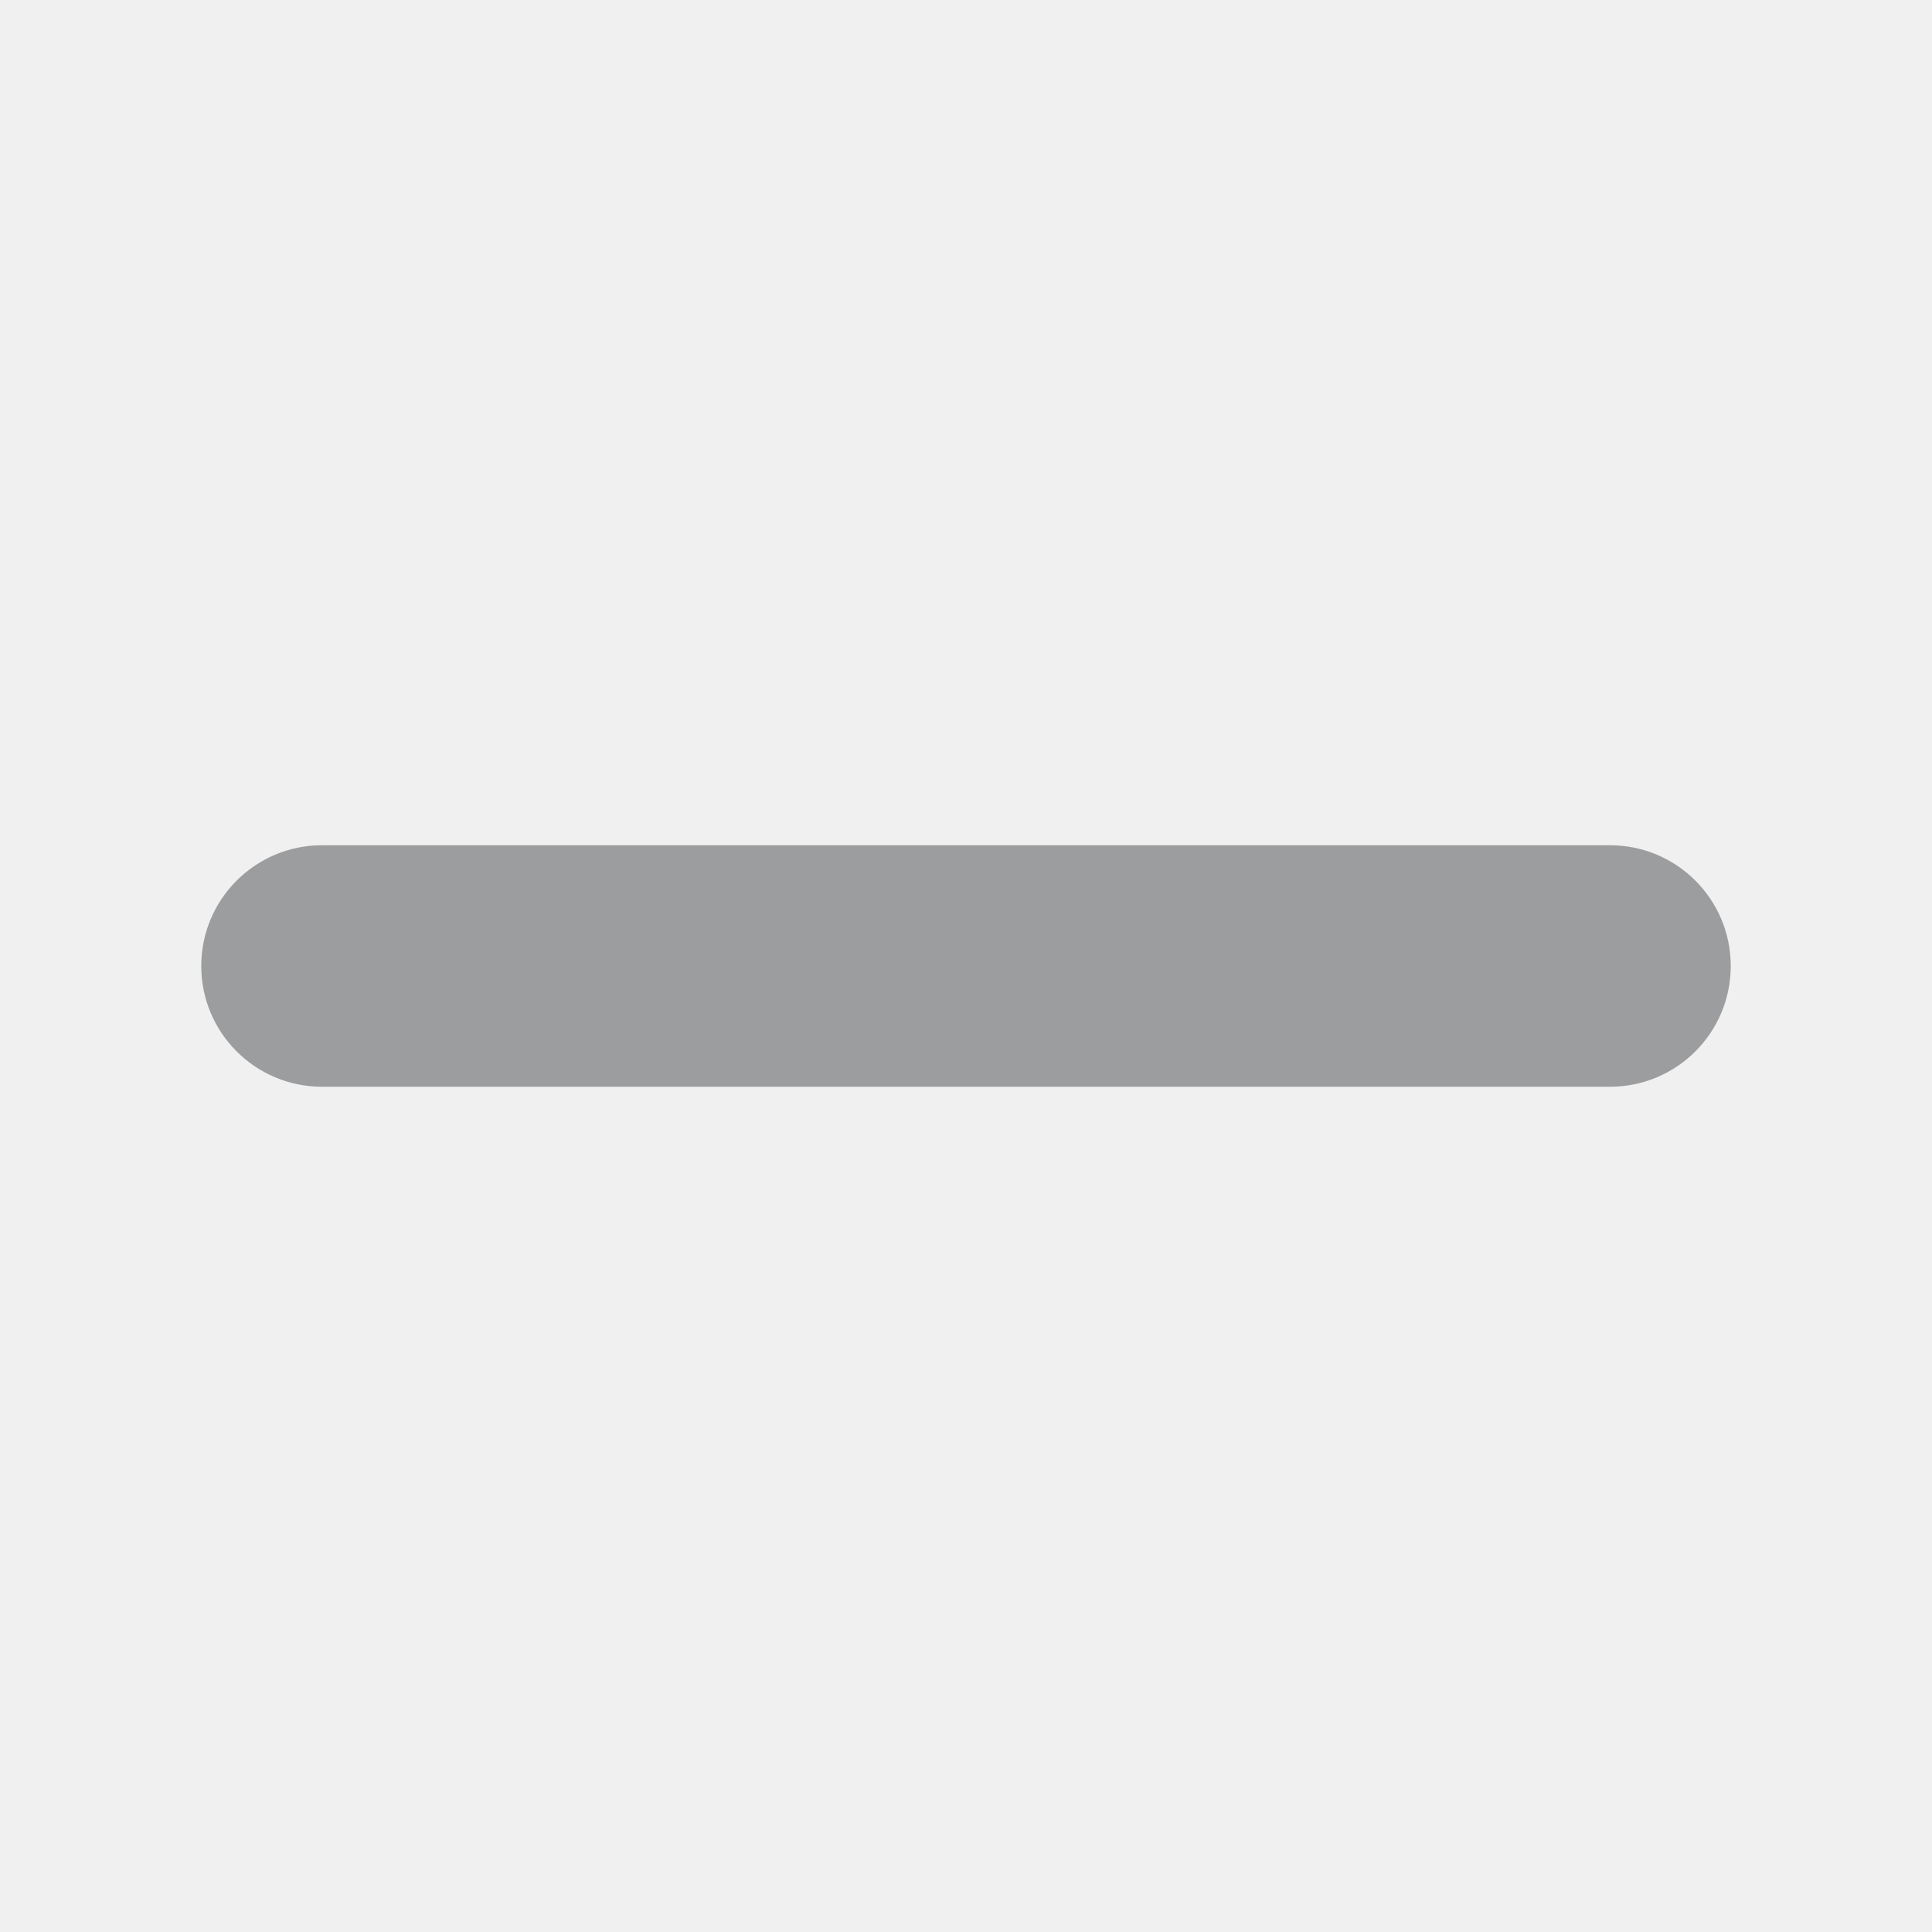
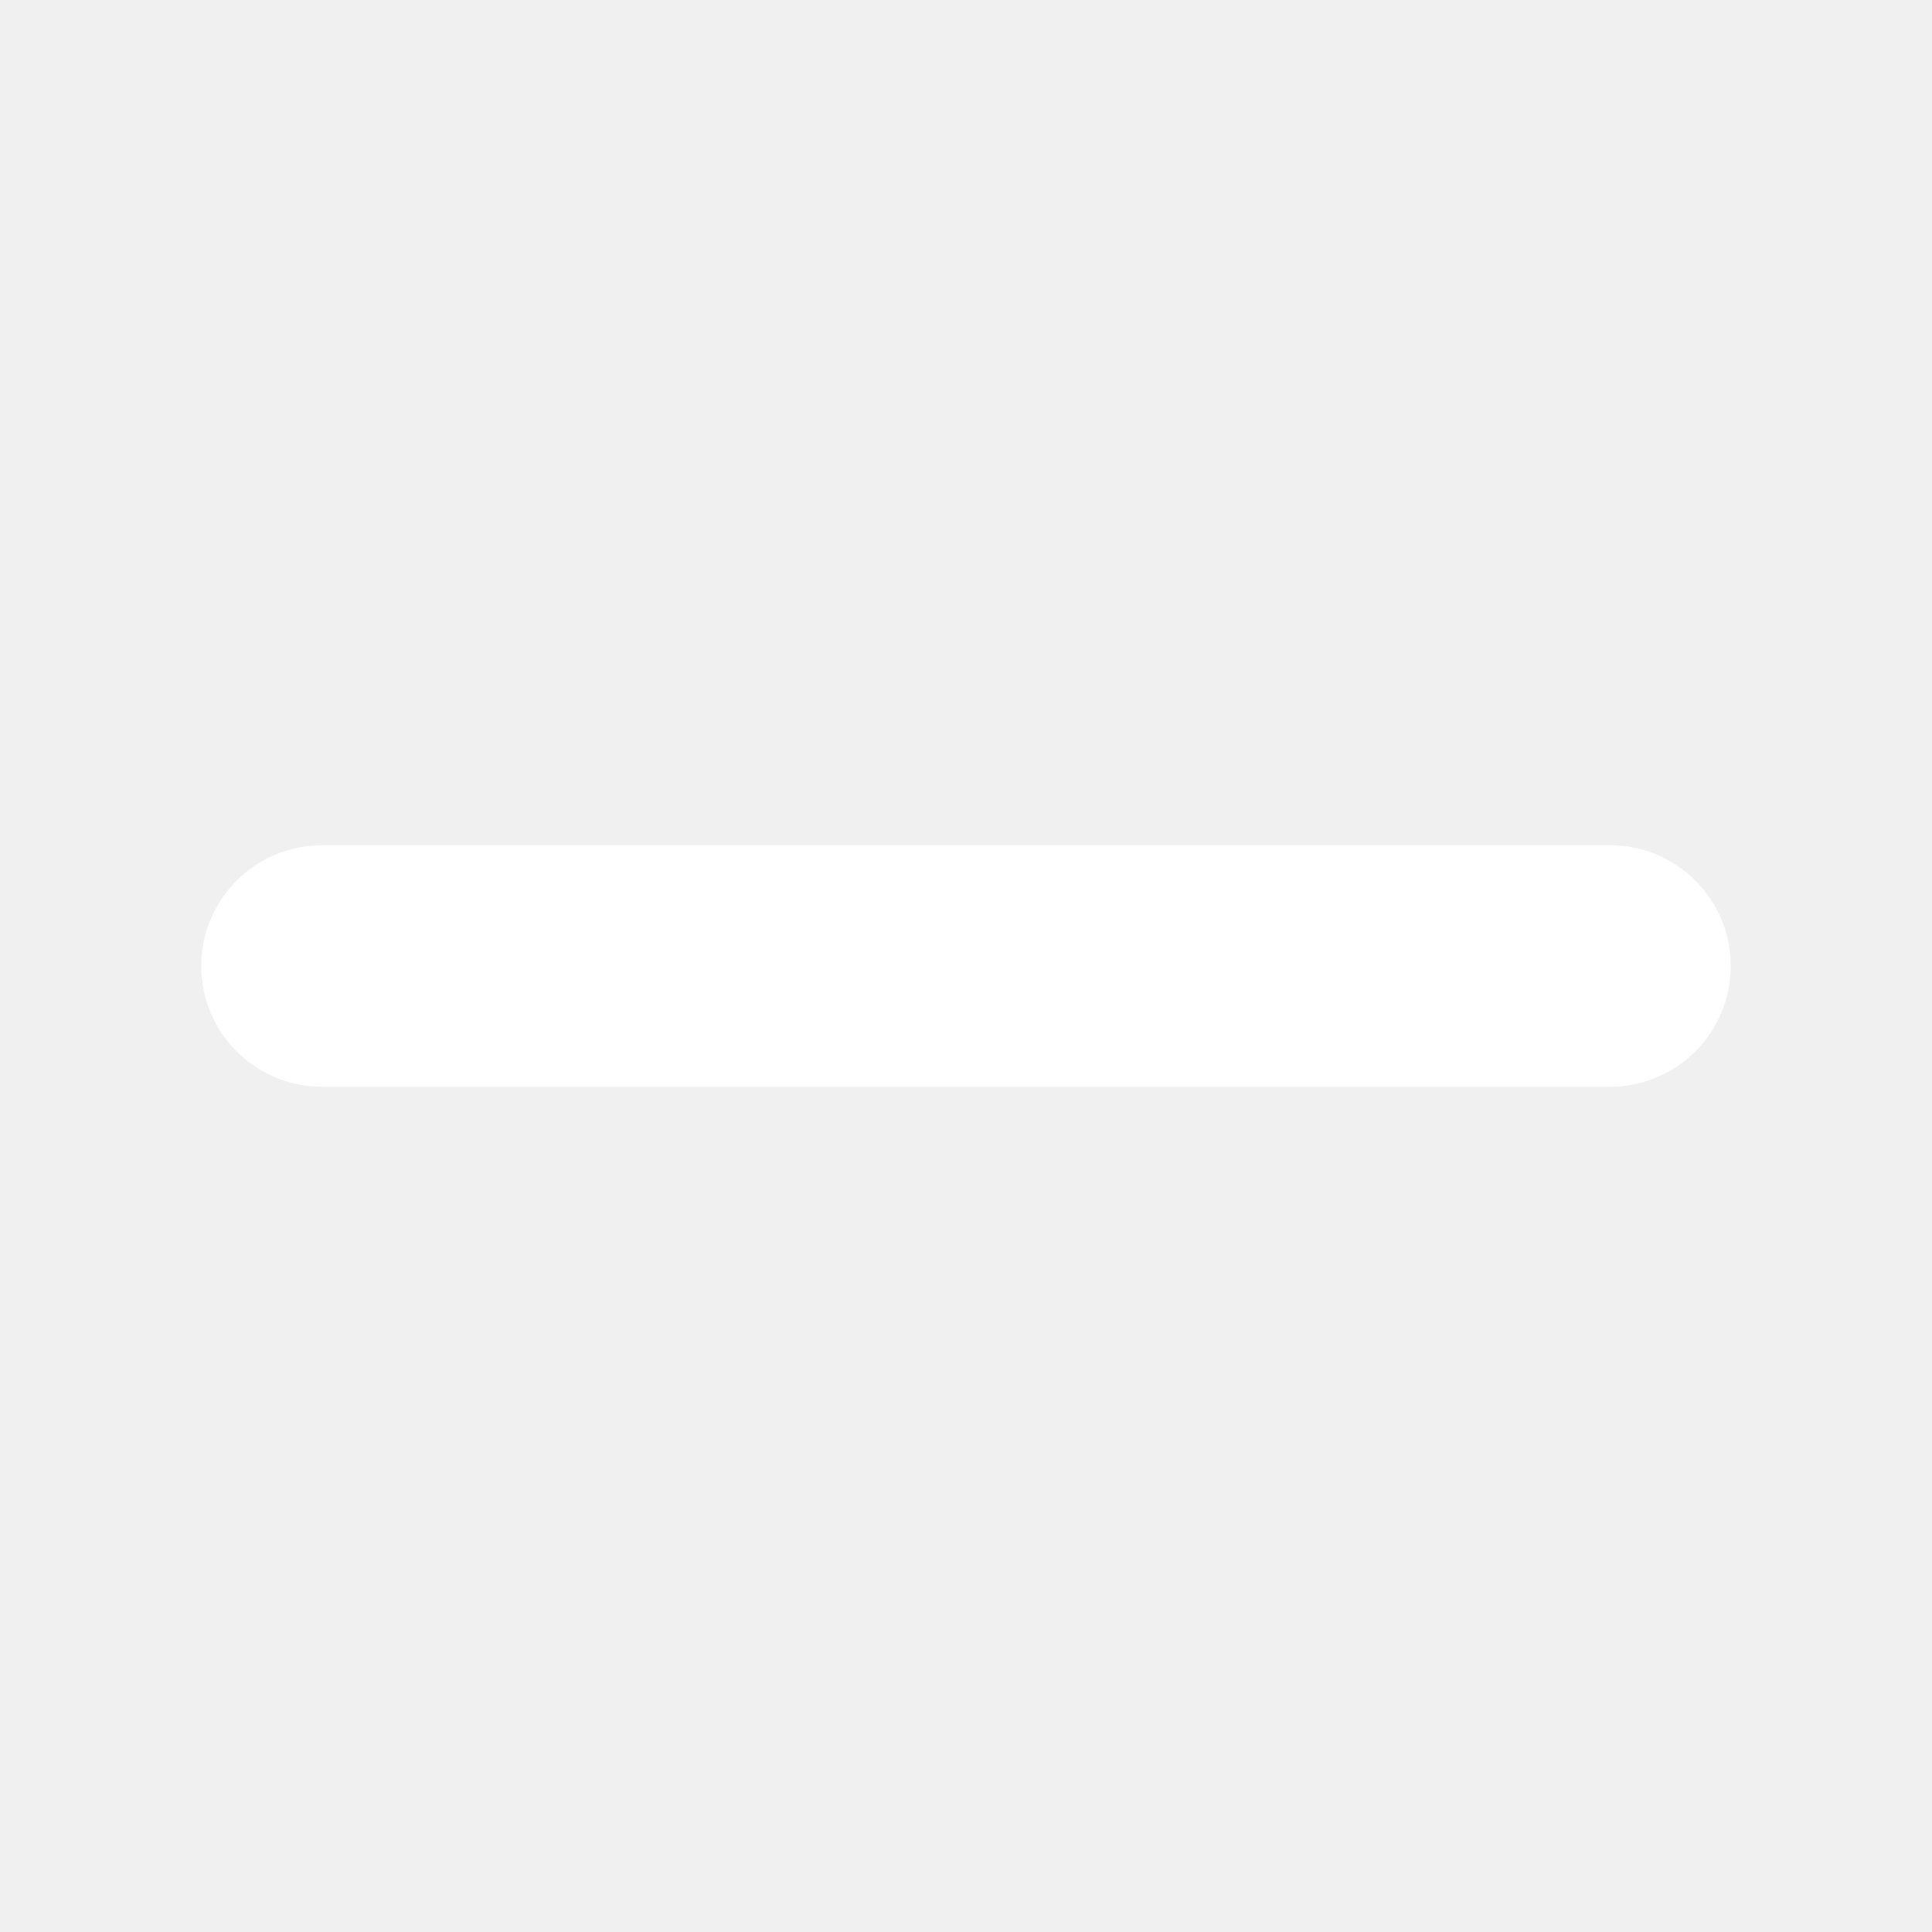
<svg xmlns="http://www.w3.org/2000/svg" width="120px" height="120px" viewBox="0 0 24 24">
  <g fill="none" fill-rule="evenodd">
    <path d="M24 0v24H0V0h24ZM12.593 23.258l-.011.002-.071.035-.02.004-.014-.004-.071-.035c-.01-.004-.019-.001-.024.005l-.004.01-.017.428.005.02.01.013.104.074.015.004.012-.004.104-.074.012-.016.004-.017-.017-.427c-.002-.01-.009-.017-.017-.018Zm.265-.113-.013.002-.185.093-.01.01-.003.011.018.43.005.012.008.007.201.093c.012.004.023 0 .029-.008l.004-.014-.034-.614c-.003-.012-.01-.02-.02-.022Zm-.715.002a.023.023 0 0 0-.027.006l-.006.014-.034.614c0 .012.007.02.017.024l.015-.002.201-.093.01-.008.004-.011.017-.43-.003-.012-.01-.01-.184-.092Z" />
-     <path fill="#9C9D9EFF" d="M2.5 12A1.5 1.5 0 0 1 4 10.5h16a1.5 1.5 0 0 1 0 3H4A1.5 1.5 0 0 1 2.5 12Z" />
+     <path fill="#fff" d="M2.5 12A1.5 1.5 0 0 1 4 10.5h16a1.5 1.5 0 0 1 0 3H4A1.5 1.5 0 0 1 2.5 12Z" />
  </g>
</svg>
